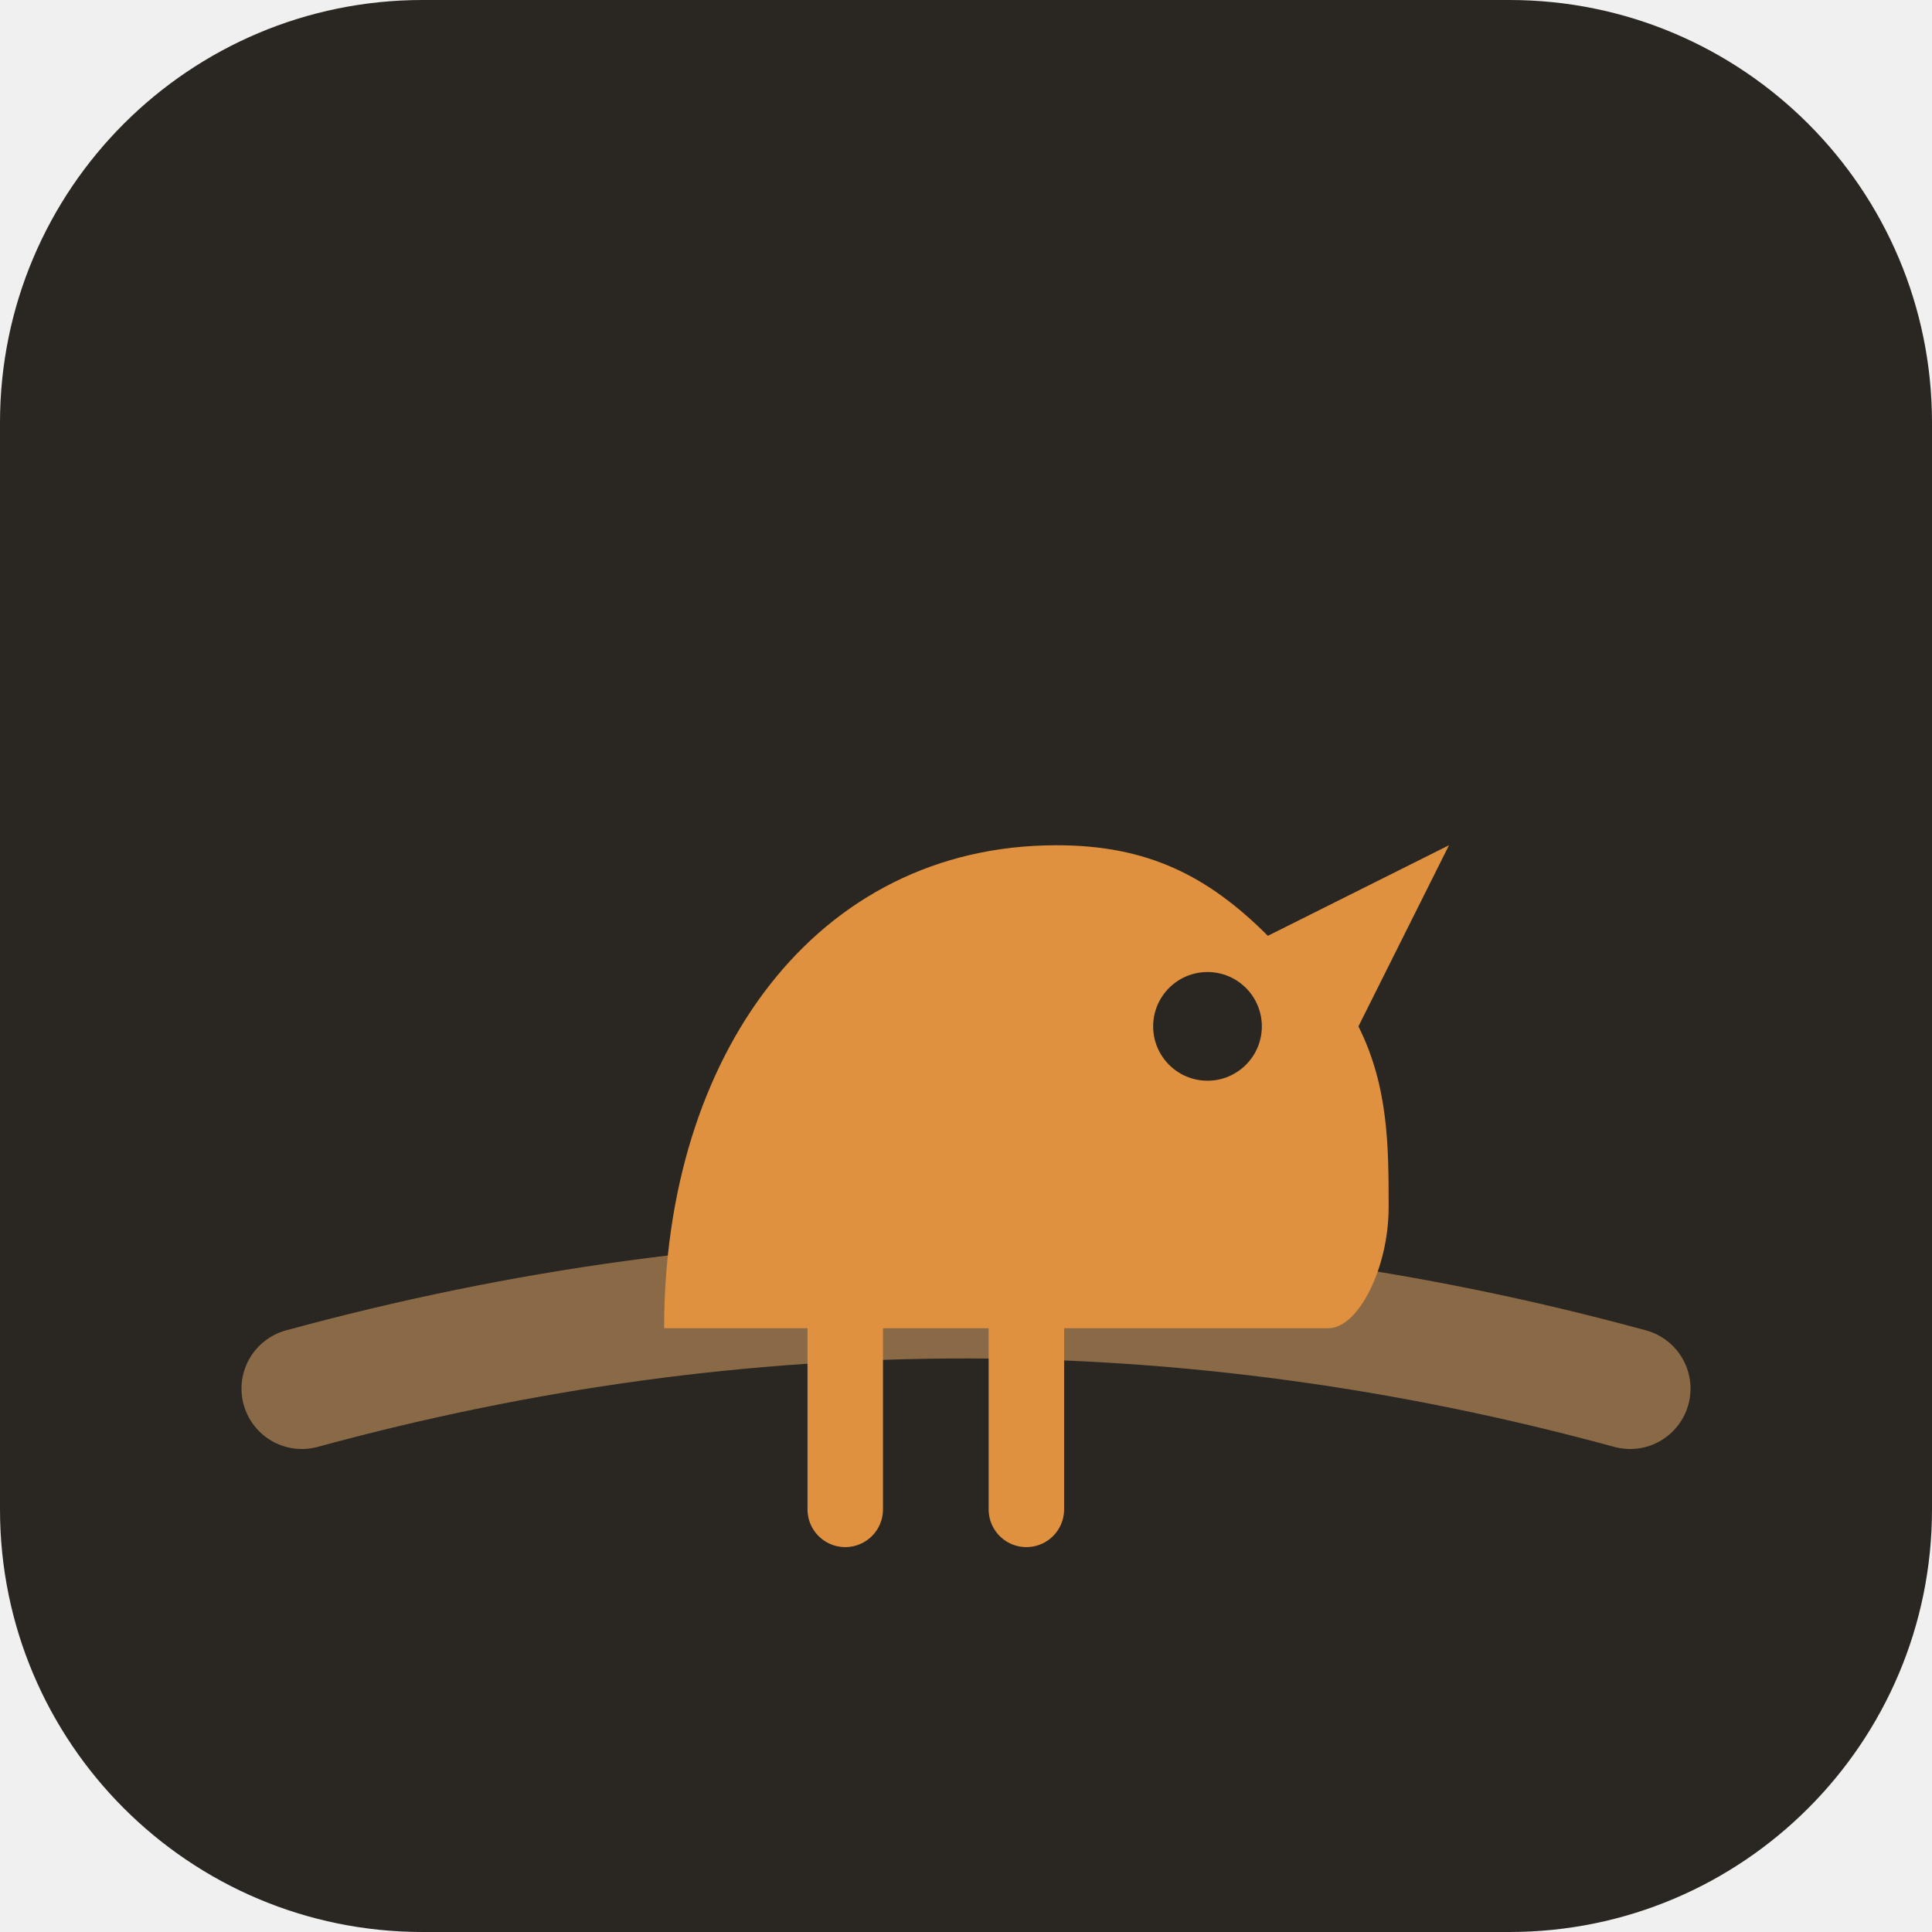
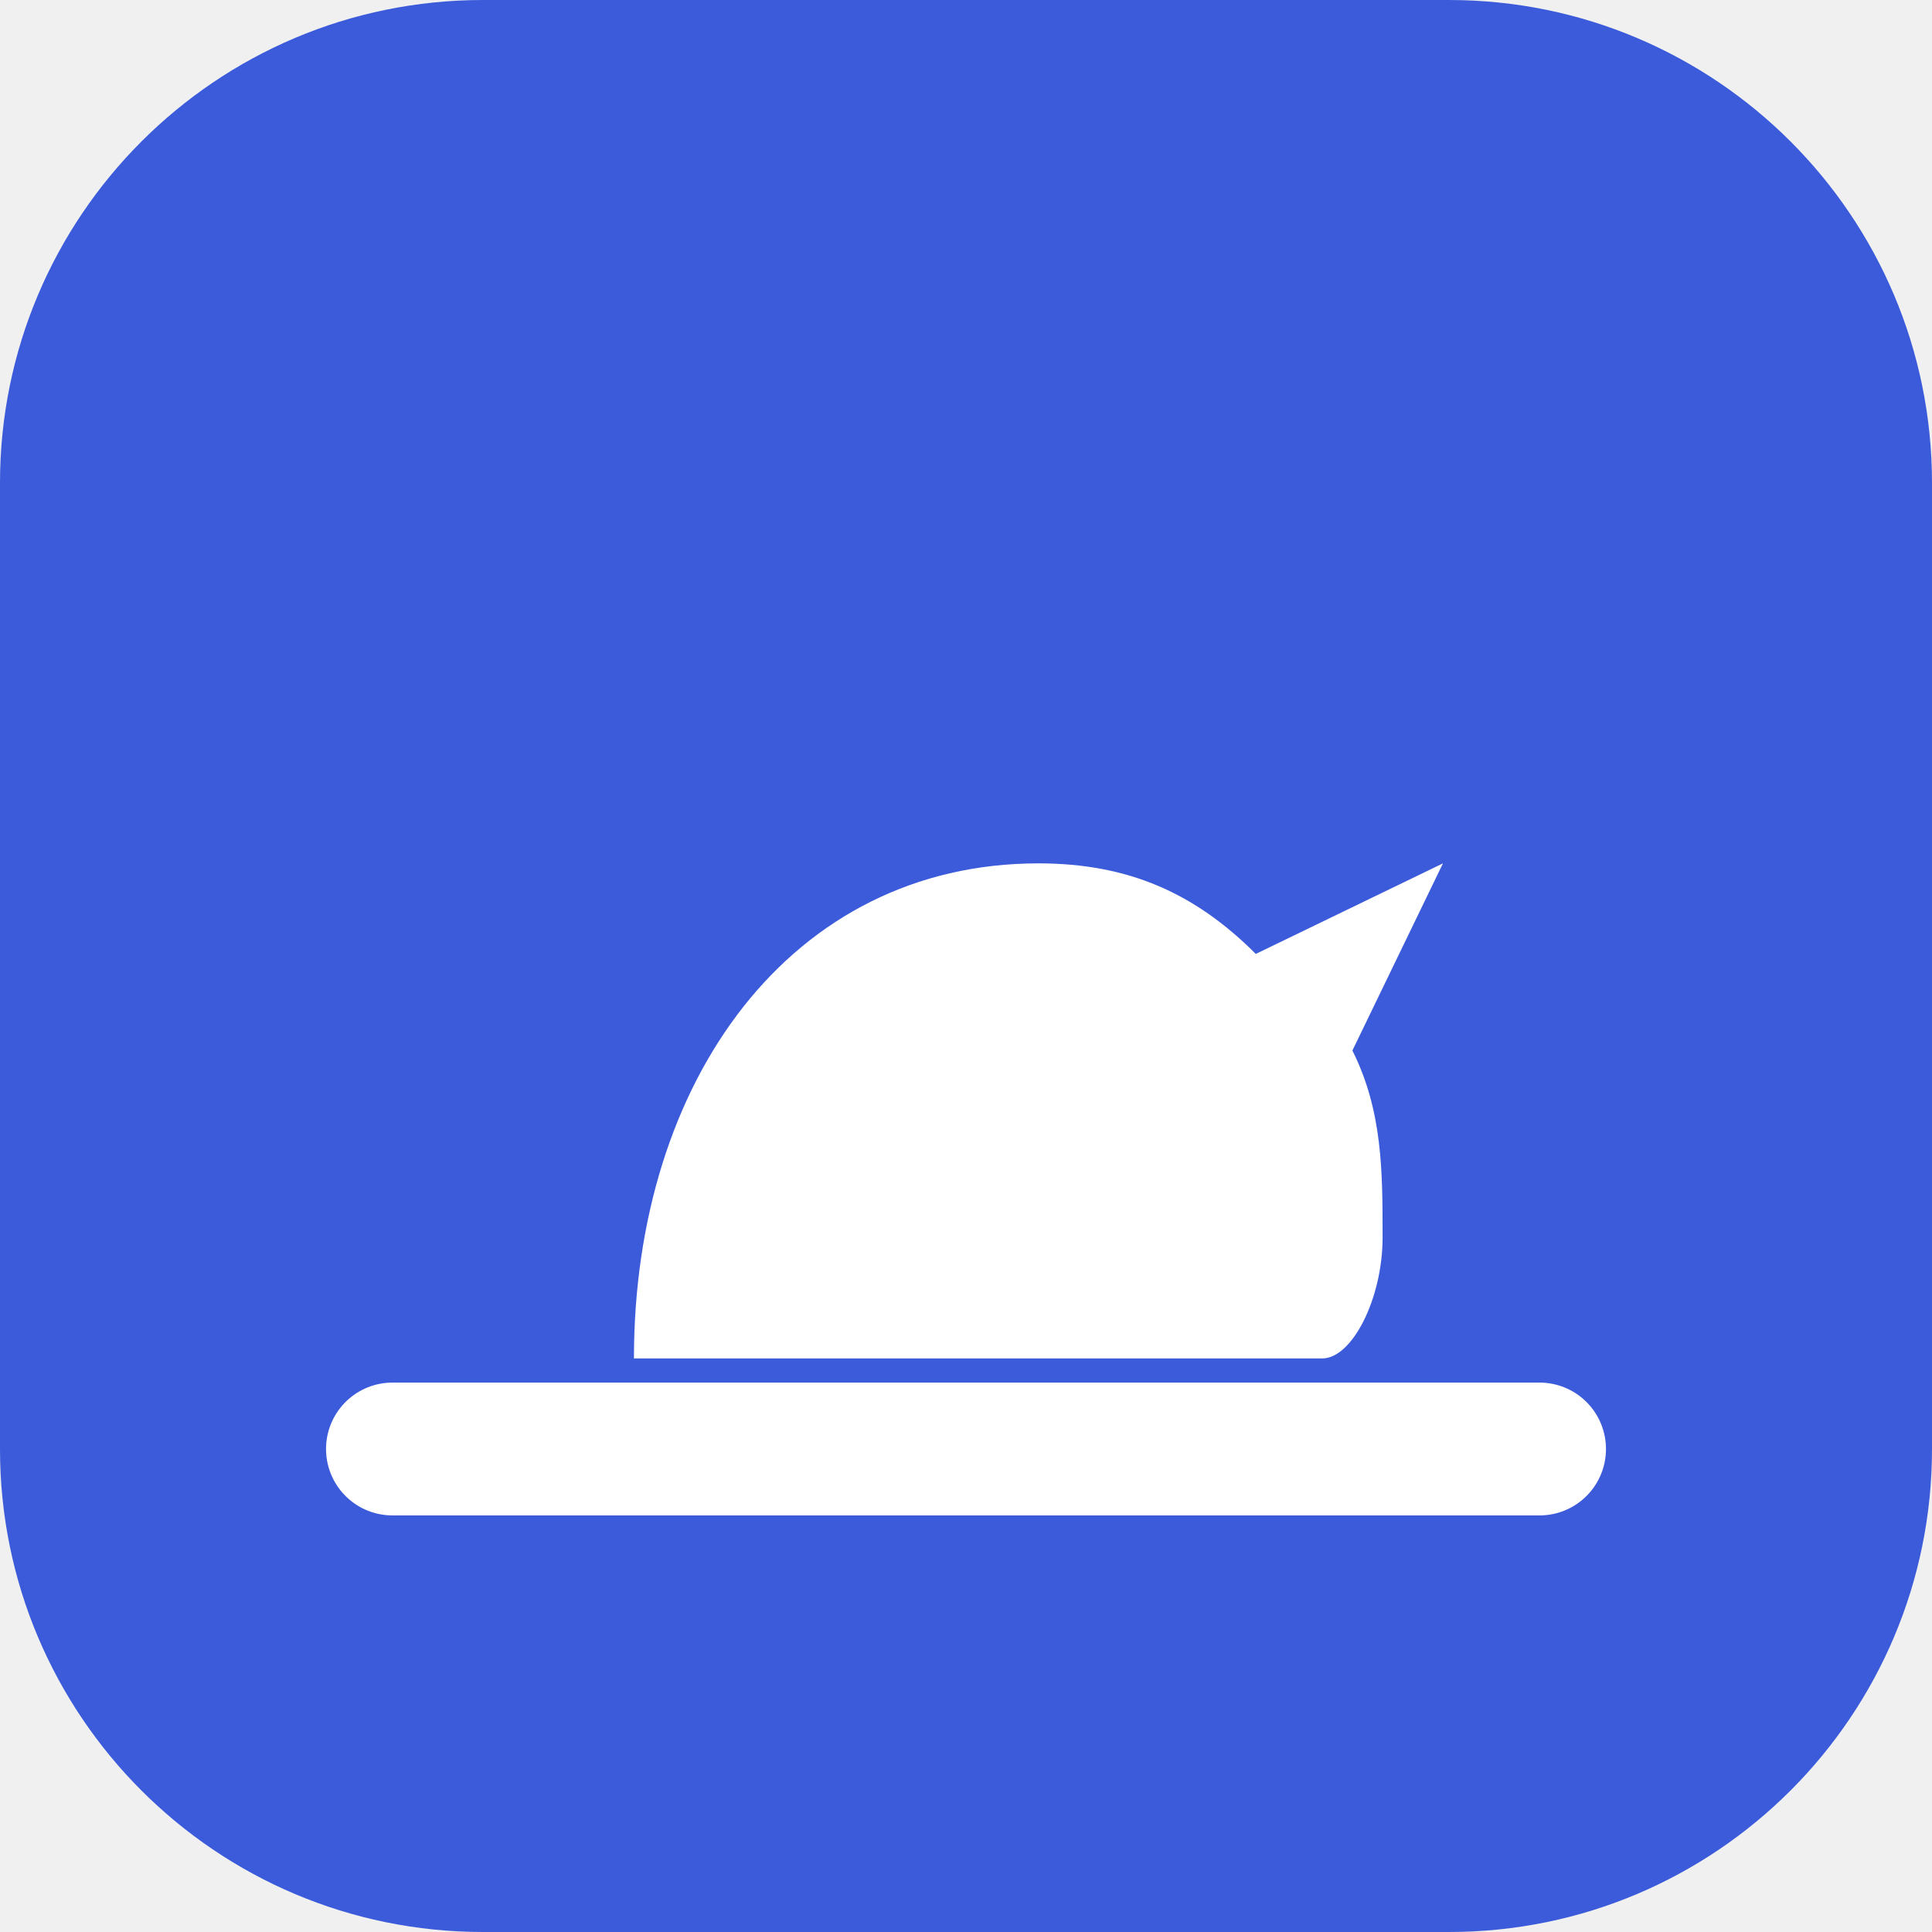
- <svg xmlns="http://www.w3.org/2000/svg" viewBox="0 0 64 64">
-   <rect width="64" height="64" rx="14" fill="#2a2622" />
-   <path d="M10 46 Q32 40 54 46" stroke="#8a6a46" stroke-width="4" fill="none" stroke-linecap="round" />
-   <path d="M22 44c0-9 5-16 13-16 3 0 5 1 7 3l6-3-3 6c1 2 1 4 1 6 0 2-1 4-2 4H22z" fill="#e0913f" />
-   <circle cx="40" cy="34" r="1.8" fill="#2a2622" />
-   <path d="M28 44v6M34 44v6" stroke="#e0913f" stroke-width="2.5" stroke-linecap="round" />
+ <svg xmlns="http://www.w3.org/2000/svg" viewBox="0 0 32 32">
+   <rect width="32" height="32" rx="8" fill="#3b5bdb" />
+   <path d="M6.5 24h19" stroke="#fff" stroke-width="2.2" stroke-linecap="round" fill="none" />
+   <path d="M10.5 22.5c0-4.6 2.6-8.2 6.7-8.2 1.5 0 2.6.5 3.6 1.5l3.1-1.5-1.5 3.1c.5 1 .5 2 .5 3.1 0 1-.5 2-1 2z" fill="#fff" />
</svg>
